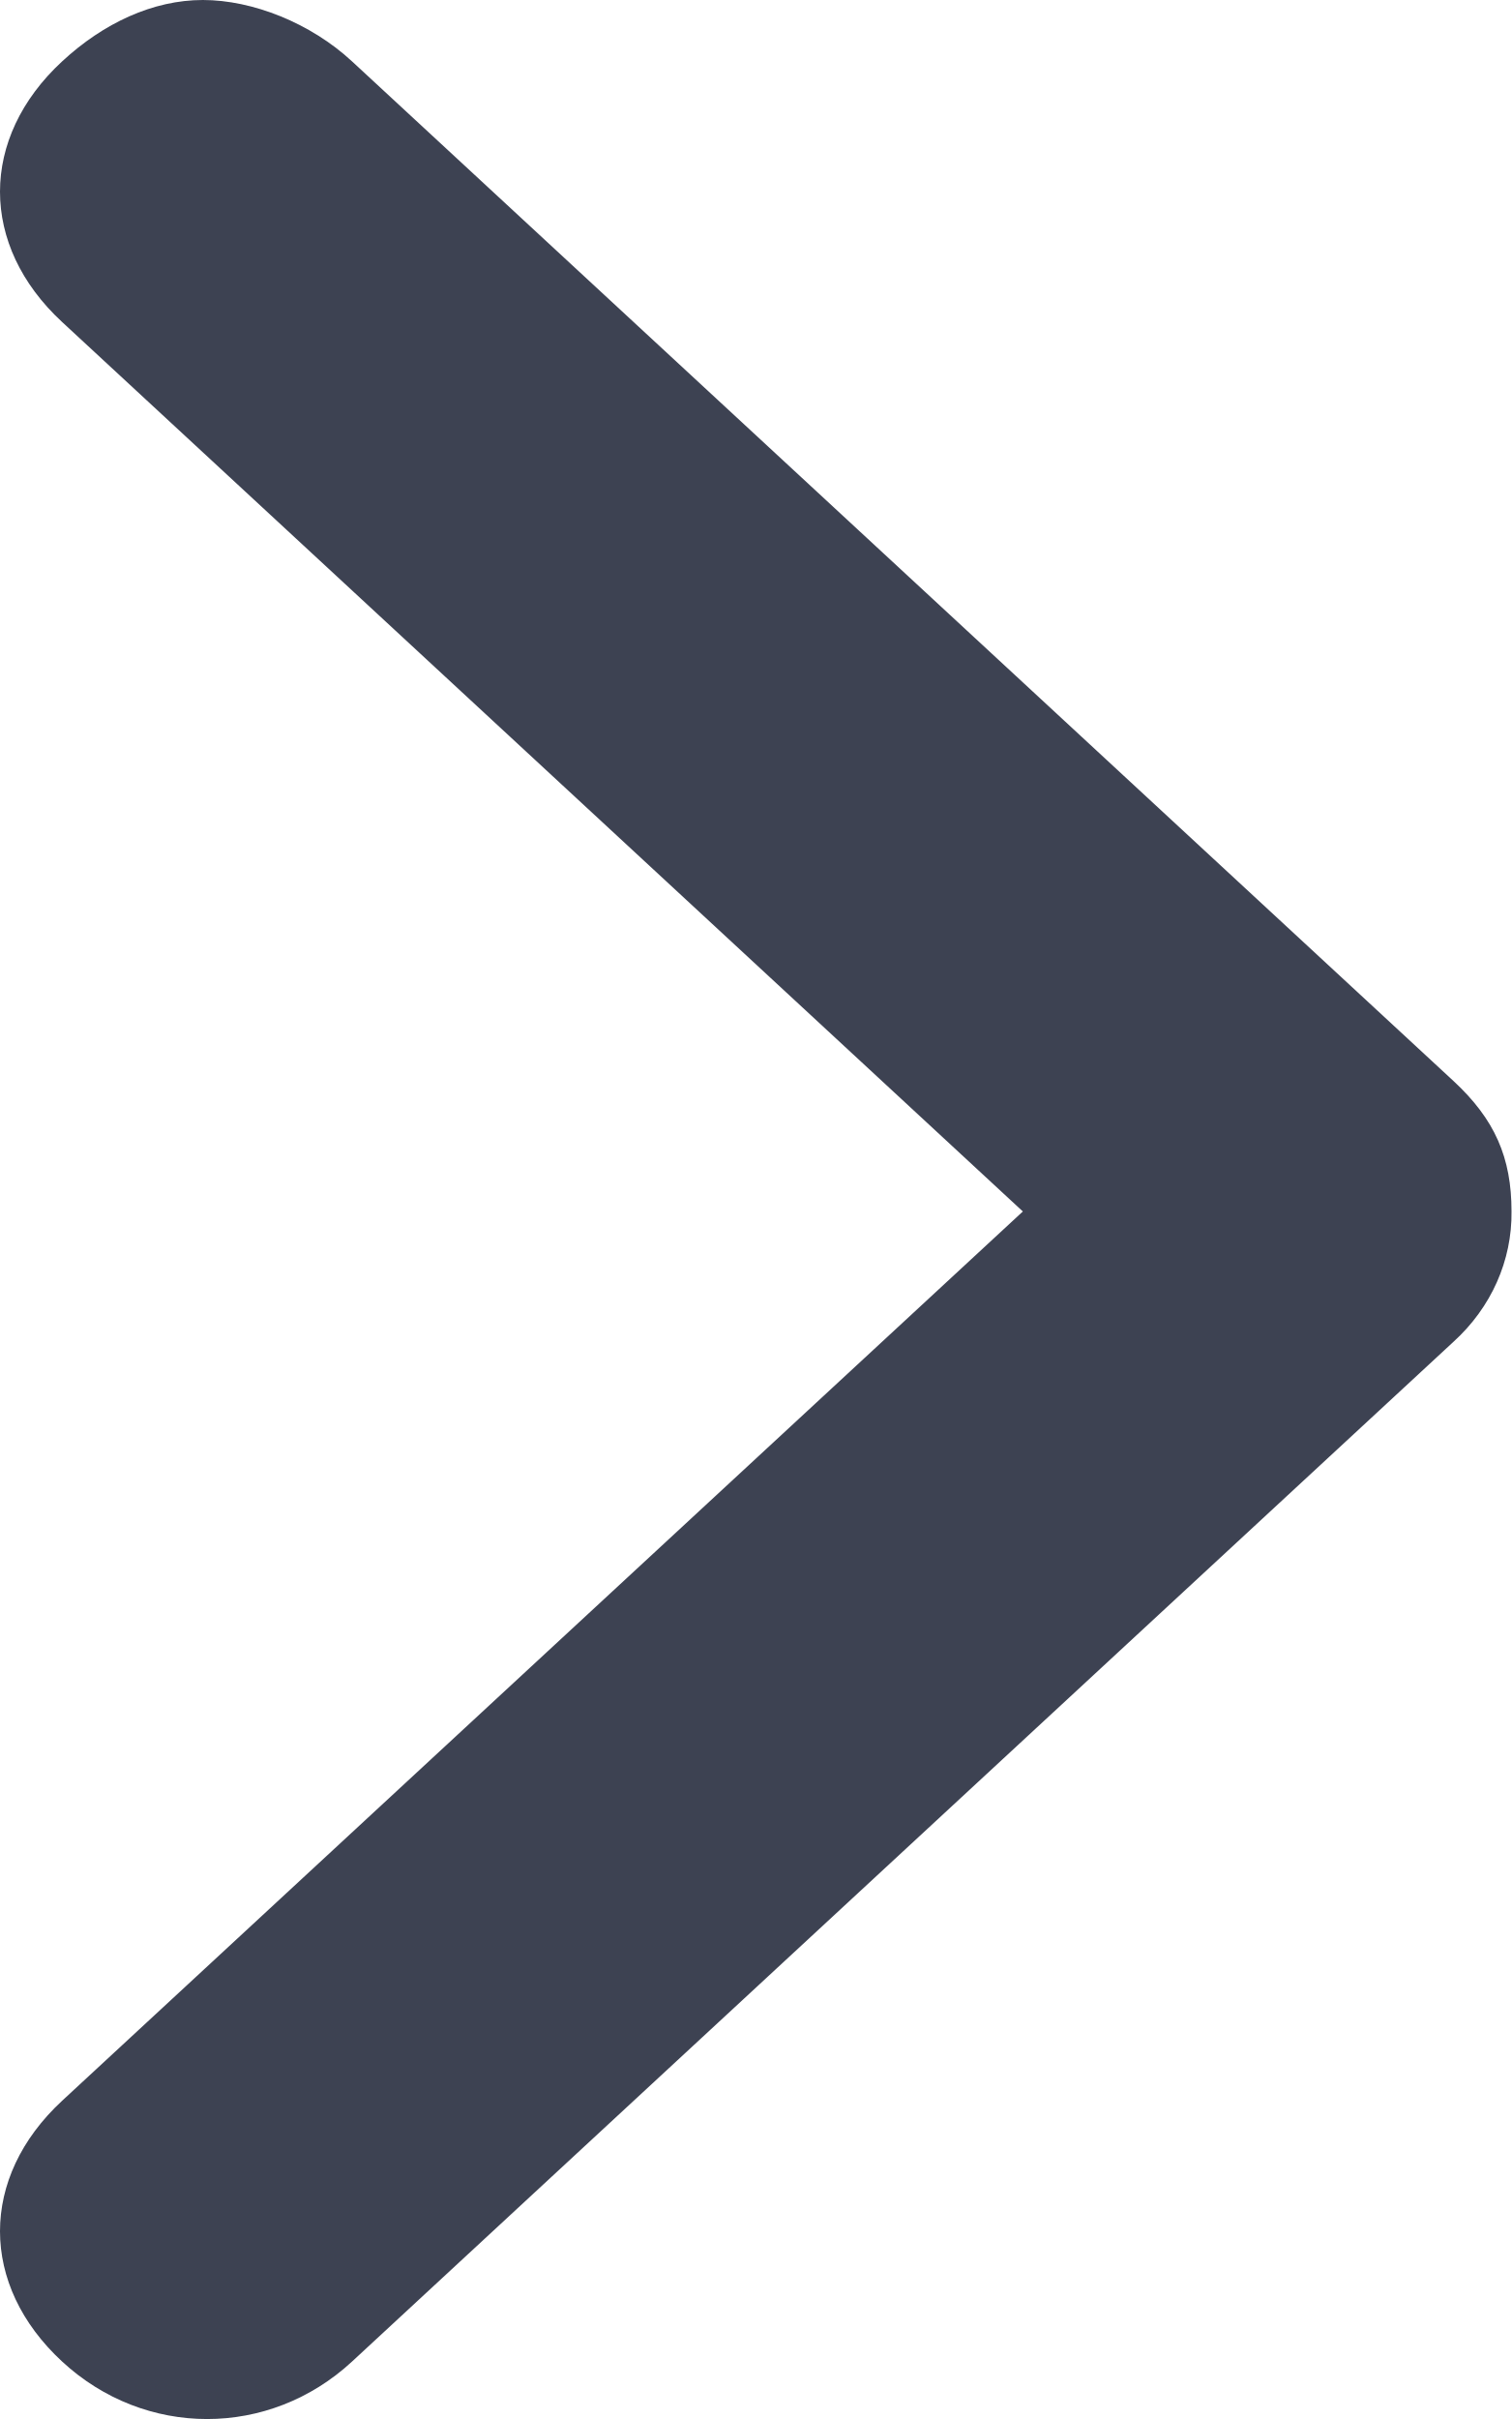
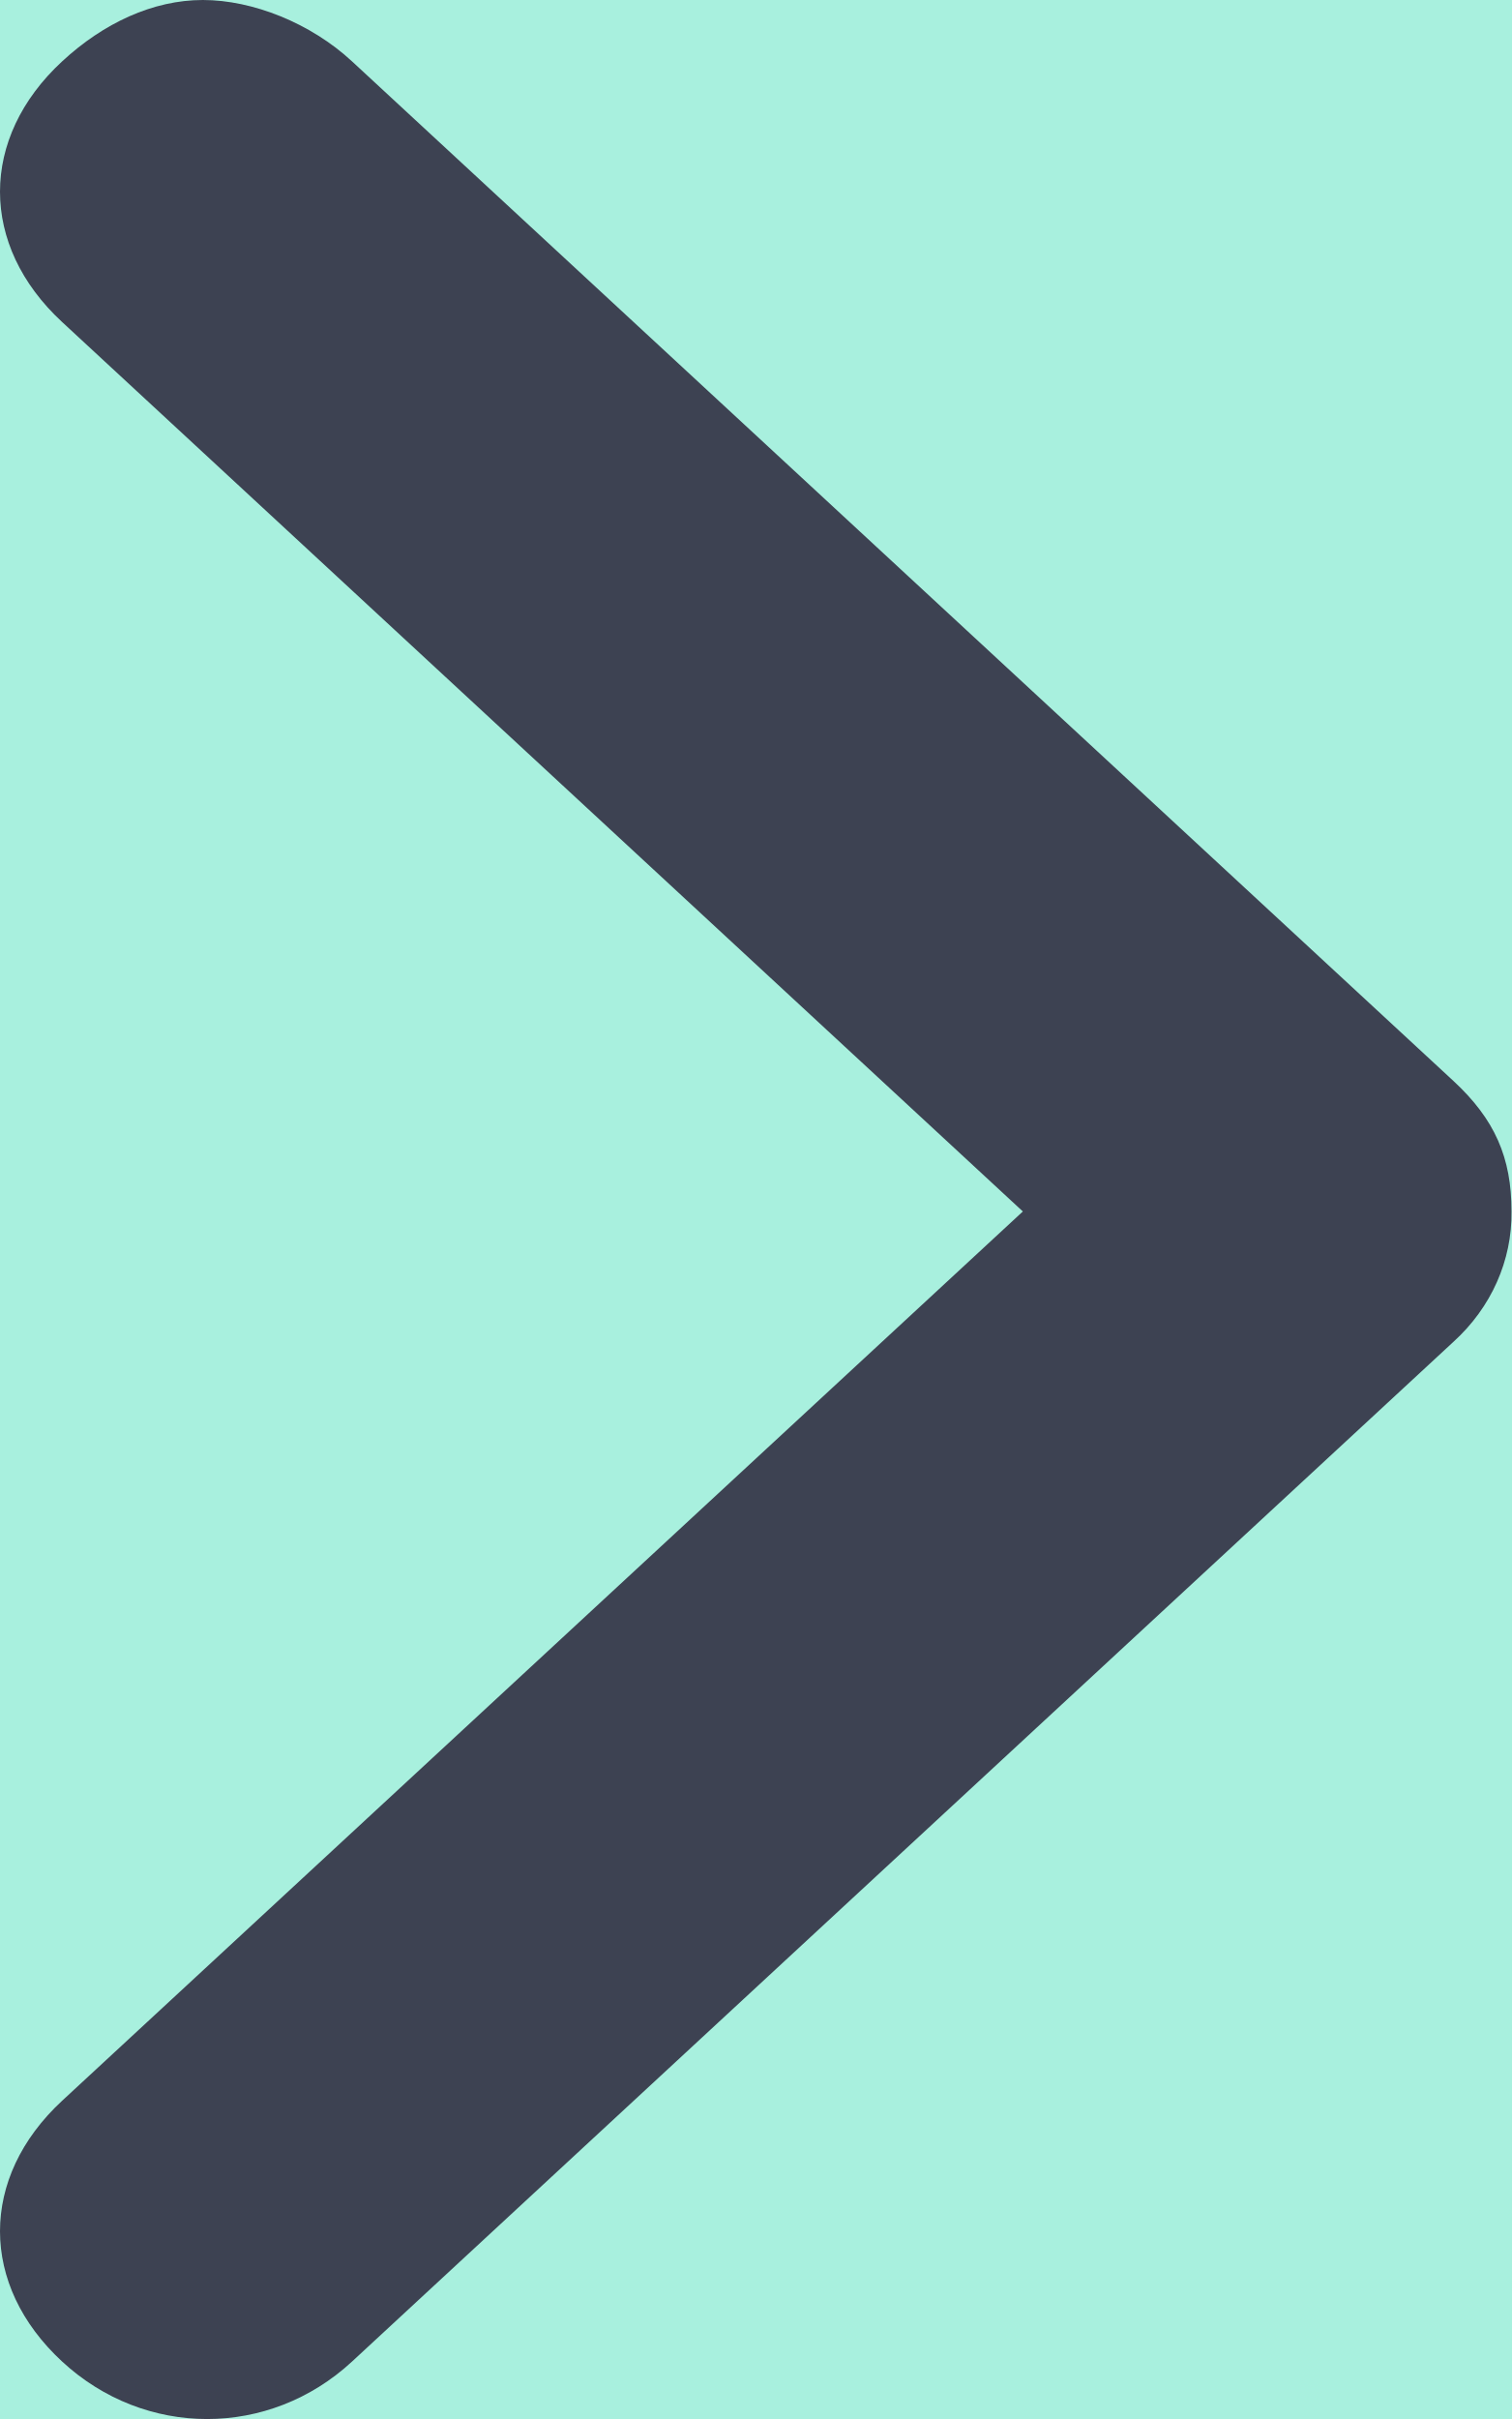
<svg xmlns="http://www.w3.org/2000/svg" width="10px" height="16px" viewBox="0 0 10 16" version="1.1">
  <defs />
  <g id="Page-1" stroke="none" stroke-width="1" fill="none" fill-rule="evenodd">
    <g id="Test-Task" transform="translate(-915, -2132)">
-       <rect fill="#FFFFFF" x="0" y="0" width="1600" height="2220" />
+       <rect fill="#A8F0DE" x="0" y="0" width="1600" height="2220" />
      <g id="footer" transform="translate(0, 2005)" fill="#3D4252" fill-rule="nonzero">
        <g id="items" transform="translate(102, 63)">
          <g id="3" transform="translate(635, 34)">
            <g id="input_email" transform="translate(0, 20)">
              <g id="btn_send" transform="translate(164, 0)">
                <path d="M23.616,17.15 L16.329,10.406 C16.055,10.152 15.671,10 15.342,10 C15.013,10 14.685,10.152 14.411,10.406 C13.863,10.913 13.863,11.623 14.411,12.13 L20.767,18.013 L14.411,23.895 C13.863,24.403 13.863,25.113 14.411,25.62 C14.959,26.127 15.781,26.127 16.329,25.62 L23.616,18.875 C23.866,18.648 24.004,18.337 24,18.013 C24,17.657 23.89,17.404 23.616,17.15 Z" id="icon_arrow-right" />
              </g>
            </g>
          </g>
        </g>
      </g>
    </g>
  </g>
</svg>
